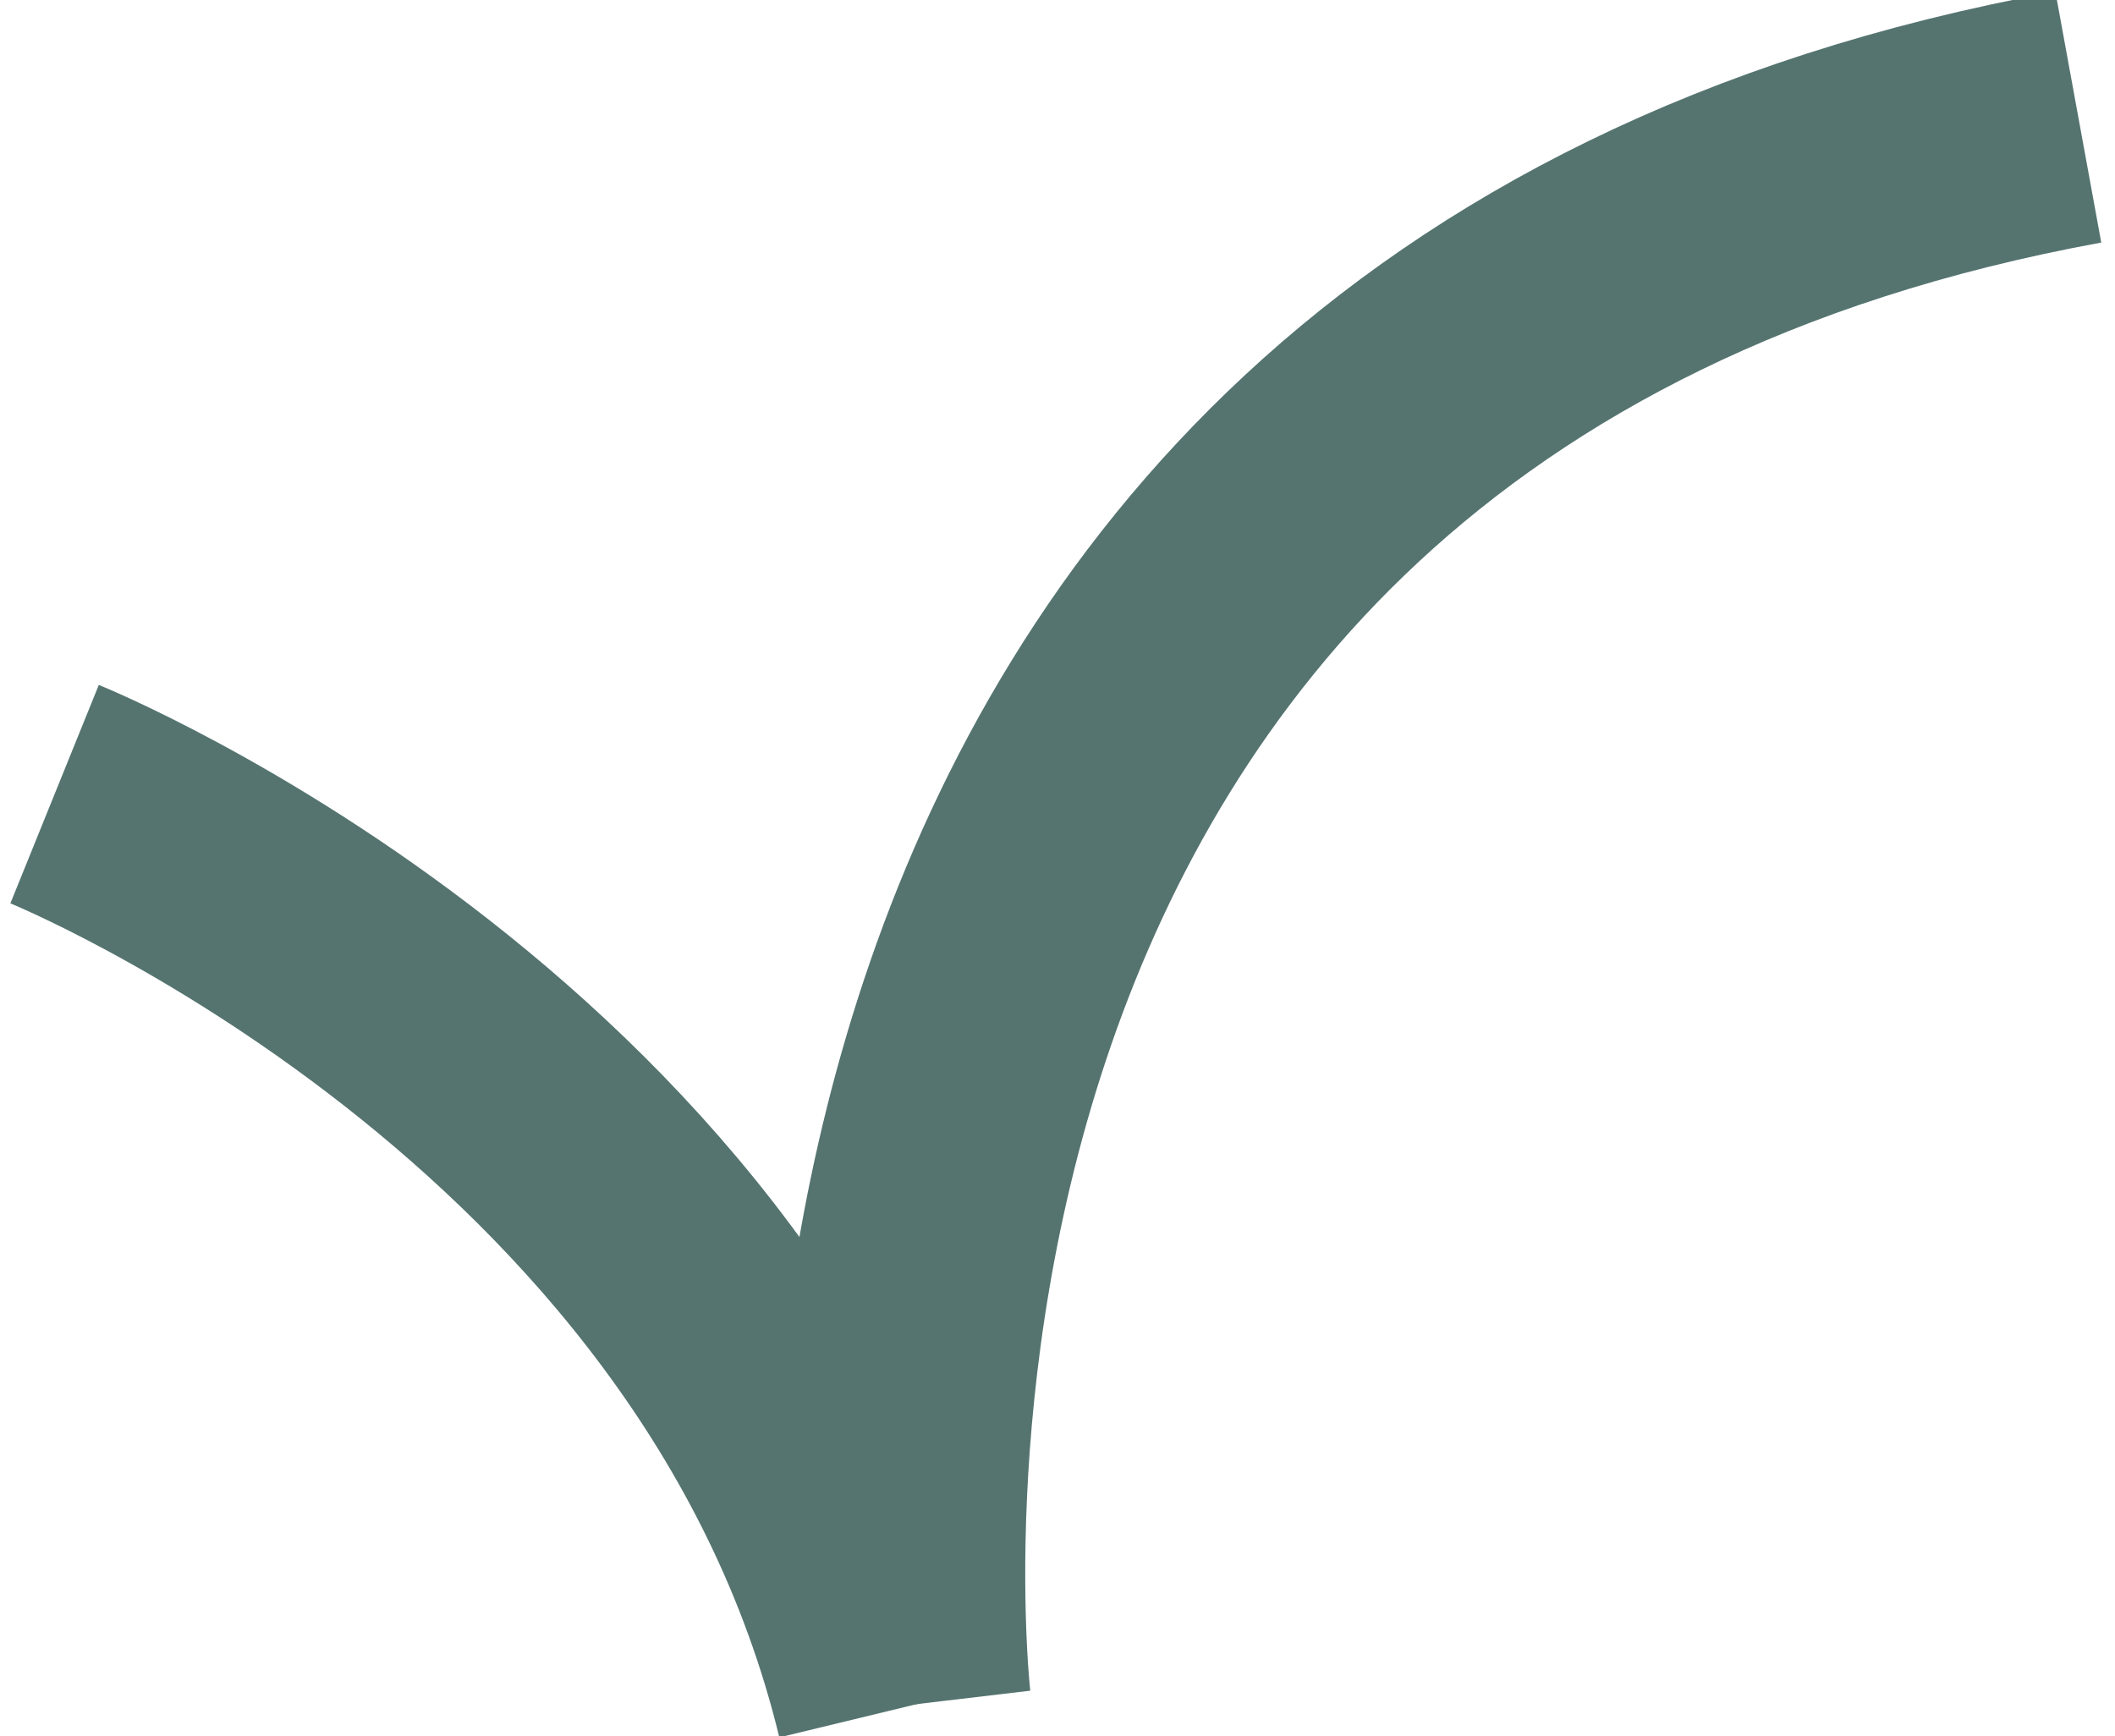
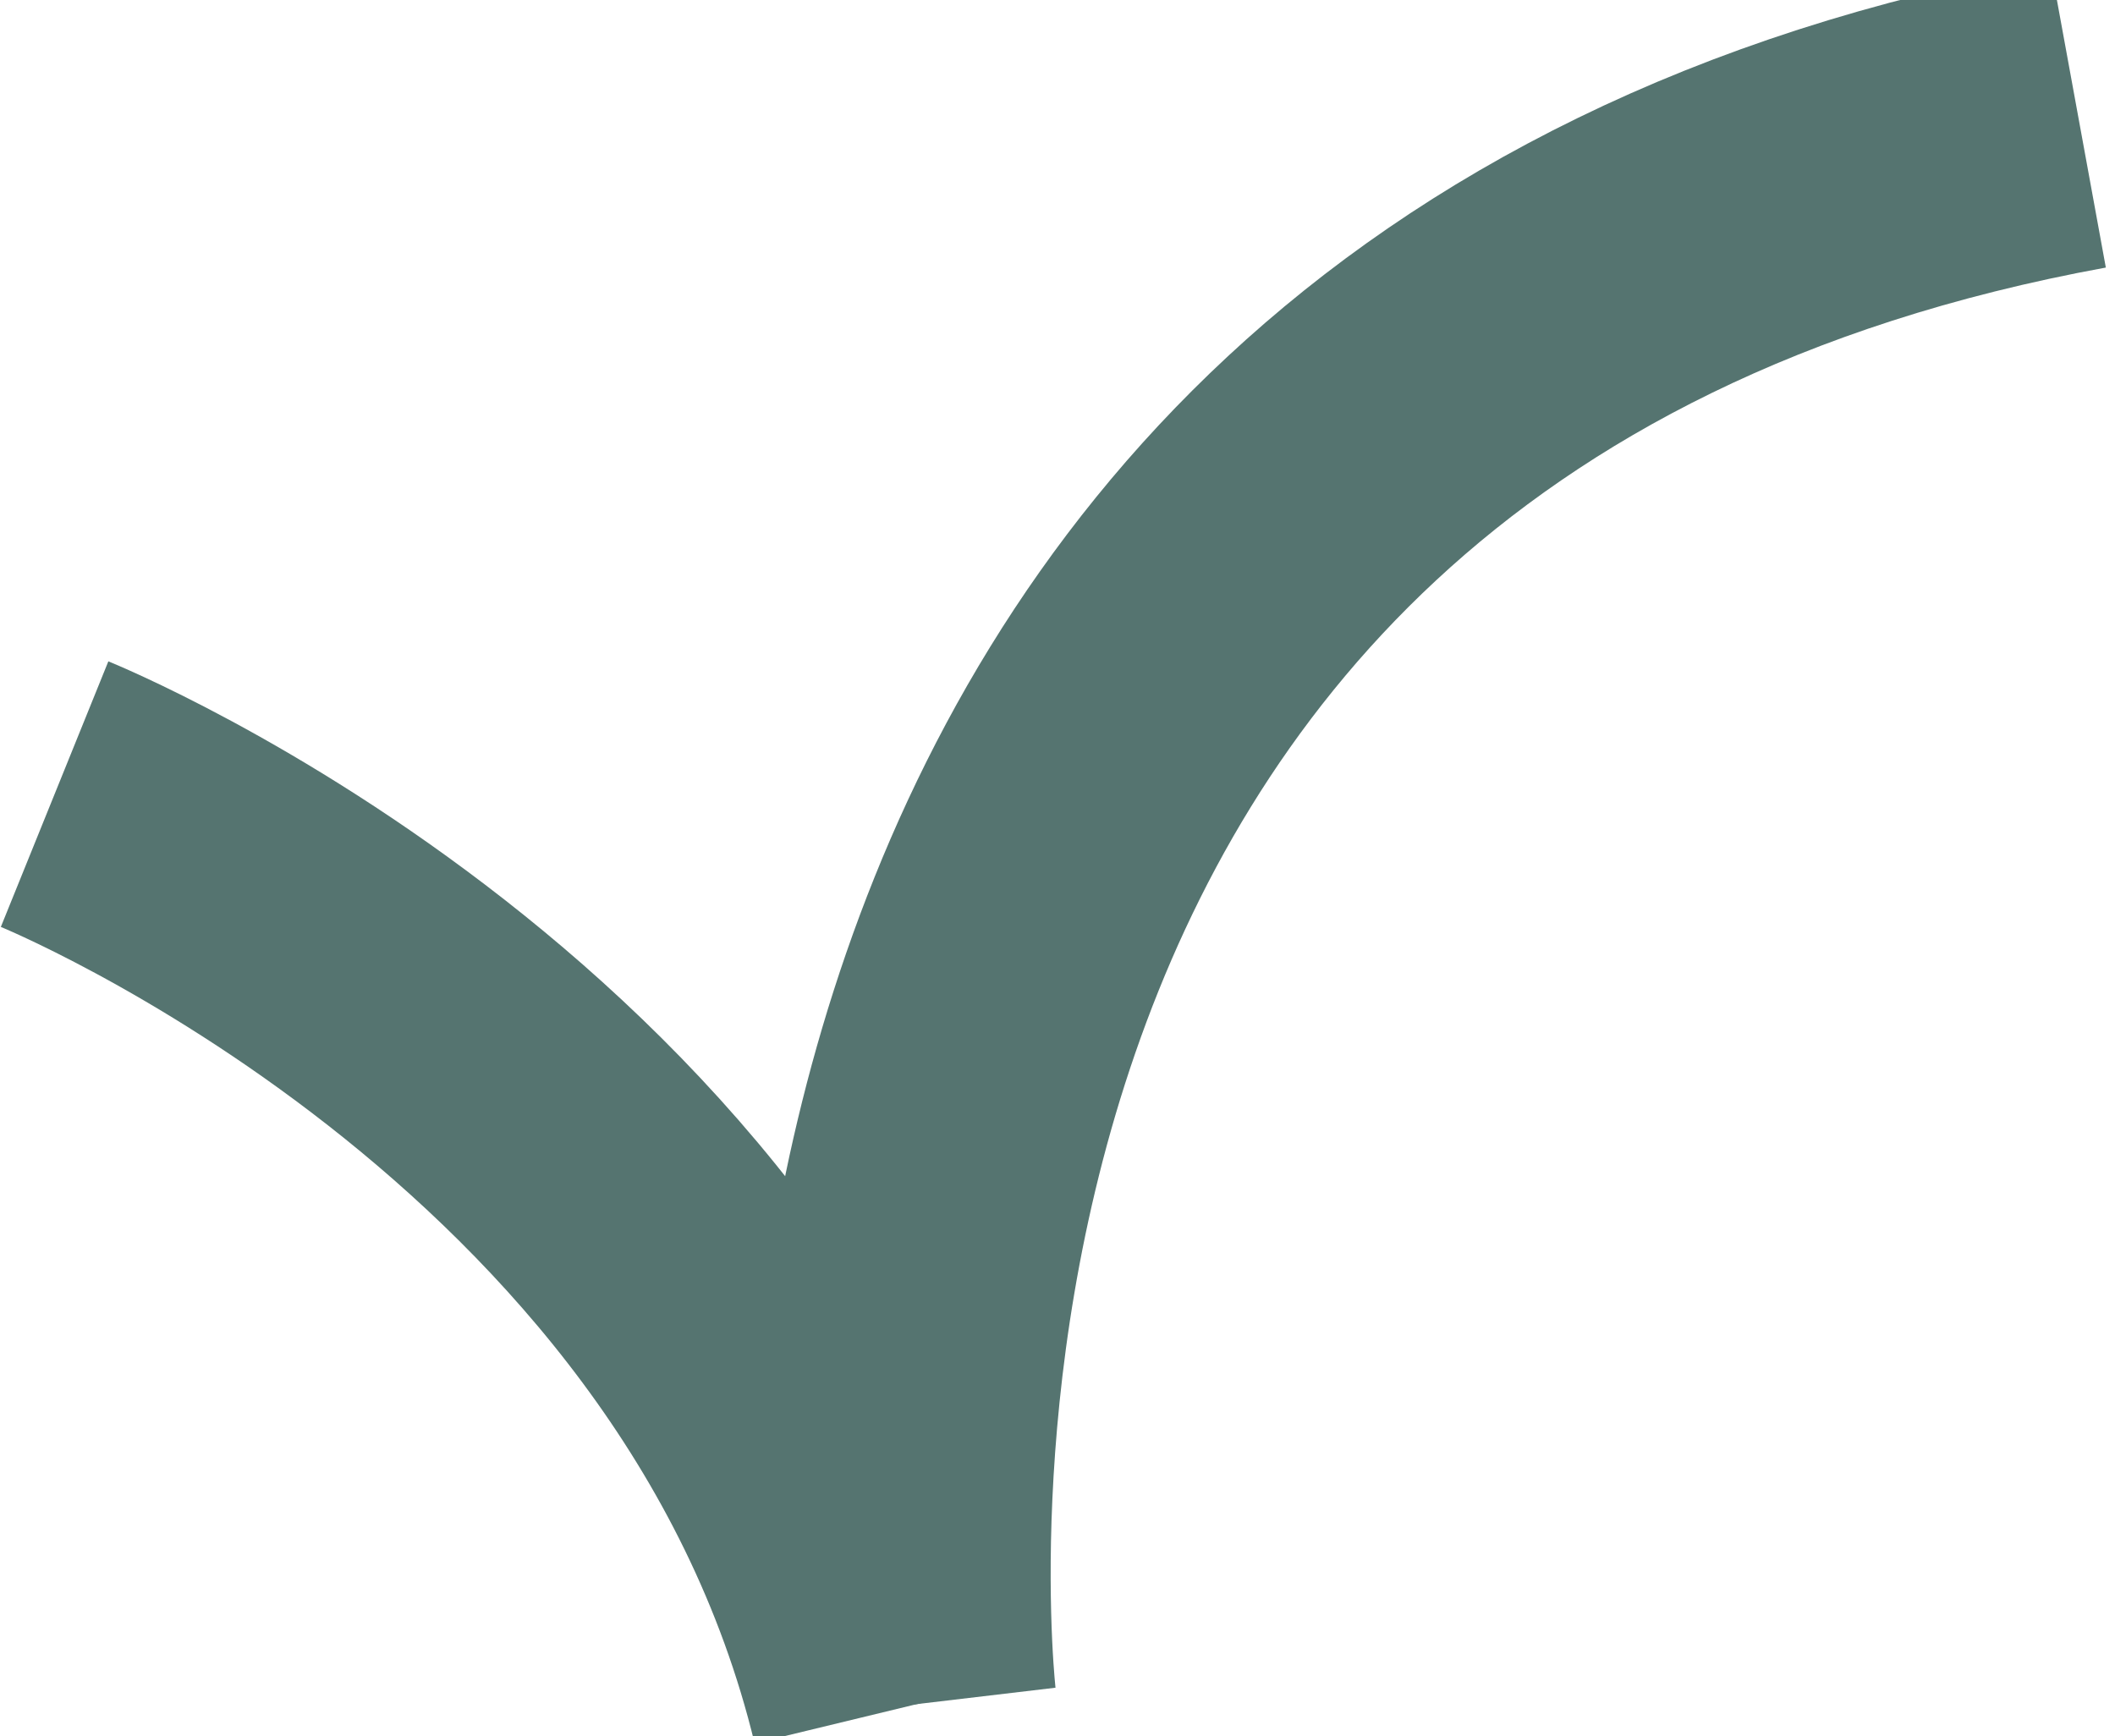
<svg xmlns="http://www.w3.org/2000/svg" version="1.1" width="39" height="32" viewBox="0 0 616 512">
  <g id="icomoon-ignore">
</g>
-   <path fill="none" stroke-linejoin="miter" stroke-linecap="butt" stroke-miterlimit="4" stroke-width="69.527" stroke="#557470" d="M12.107 234.297c0 0 202.049 81.796 247.609 270.117" />
-   <path fill="none" stroke-linejoin="miter" stroke-linecap="butt" stroke-miterlimit="4" stroke-width="75.248" stroke="#557470" d="M262.599 503.233c0 0-46.933-396.726 346.579-468.682" />
+   <path fill="none" stroke-linejoin="miter" stroke-linecap="butt" stroke-miterlimit="4" stroke-width="84.527" stroke="#557470" d="M12.107 234.297c0 0 202.049 81.796 247.609 270.117" />
+   <path fill="none" stroke-linejoin="miter" stroke-linecap="butt" stroke-miterlimit="4" stroke-width="90.248" stroke="#557470" d="M262.599 503.233c0 0-46.933-396.726 346.579-468.682" />
</svg>
